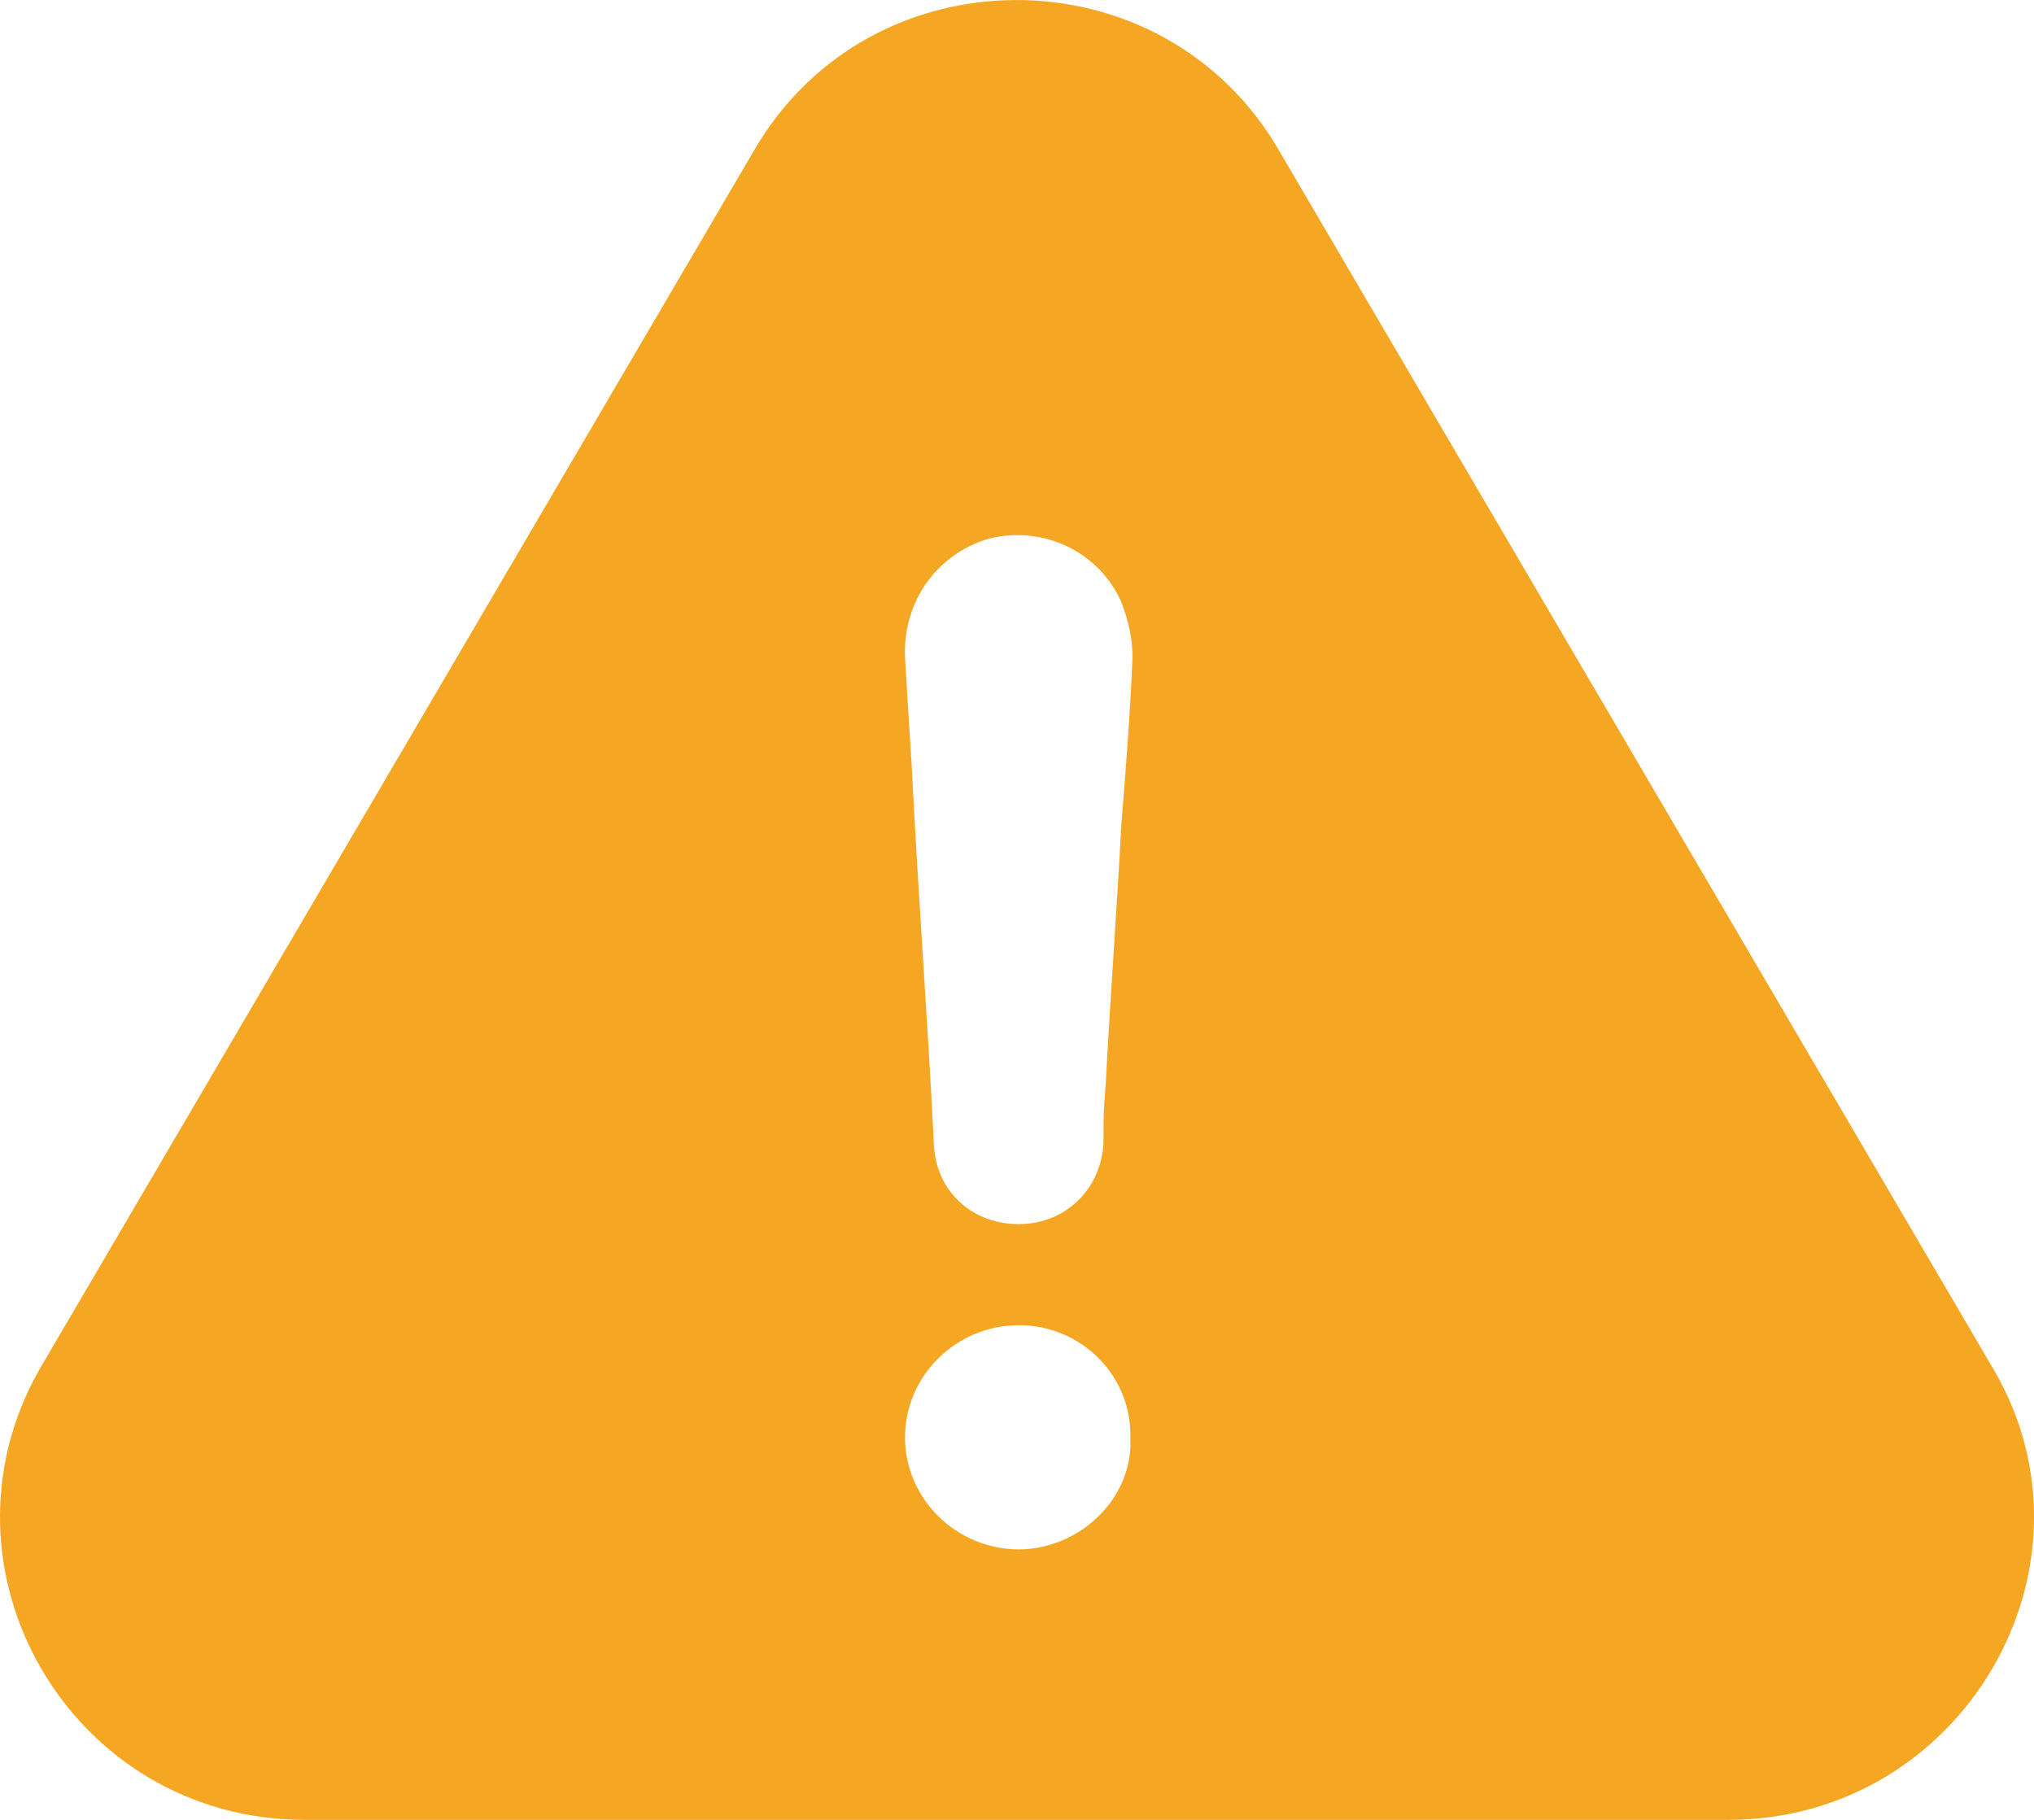
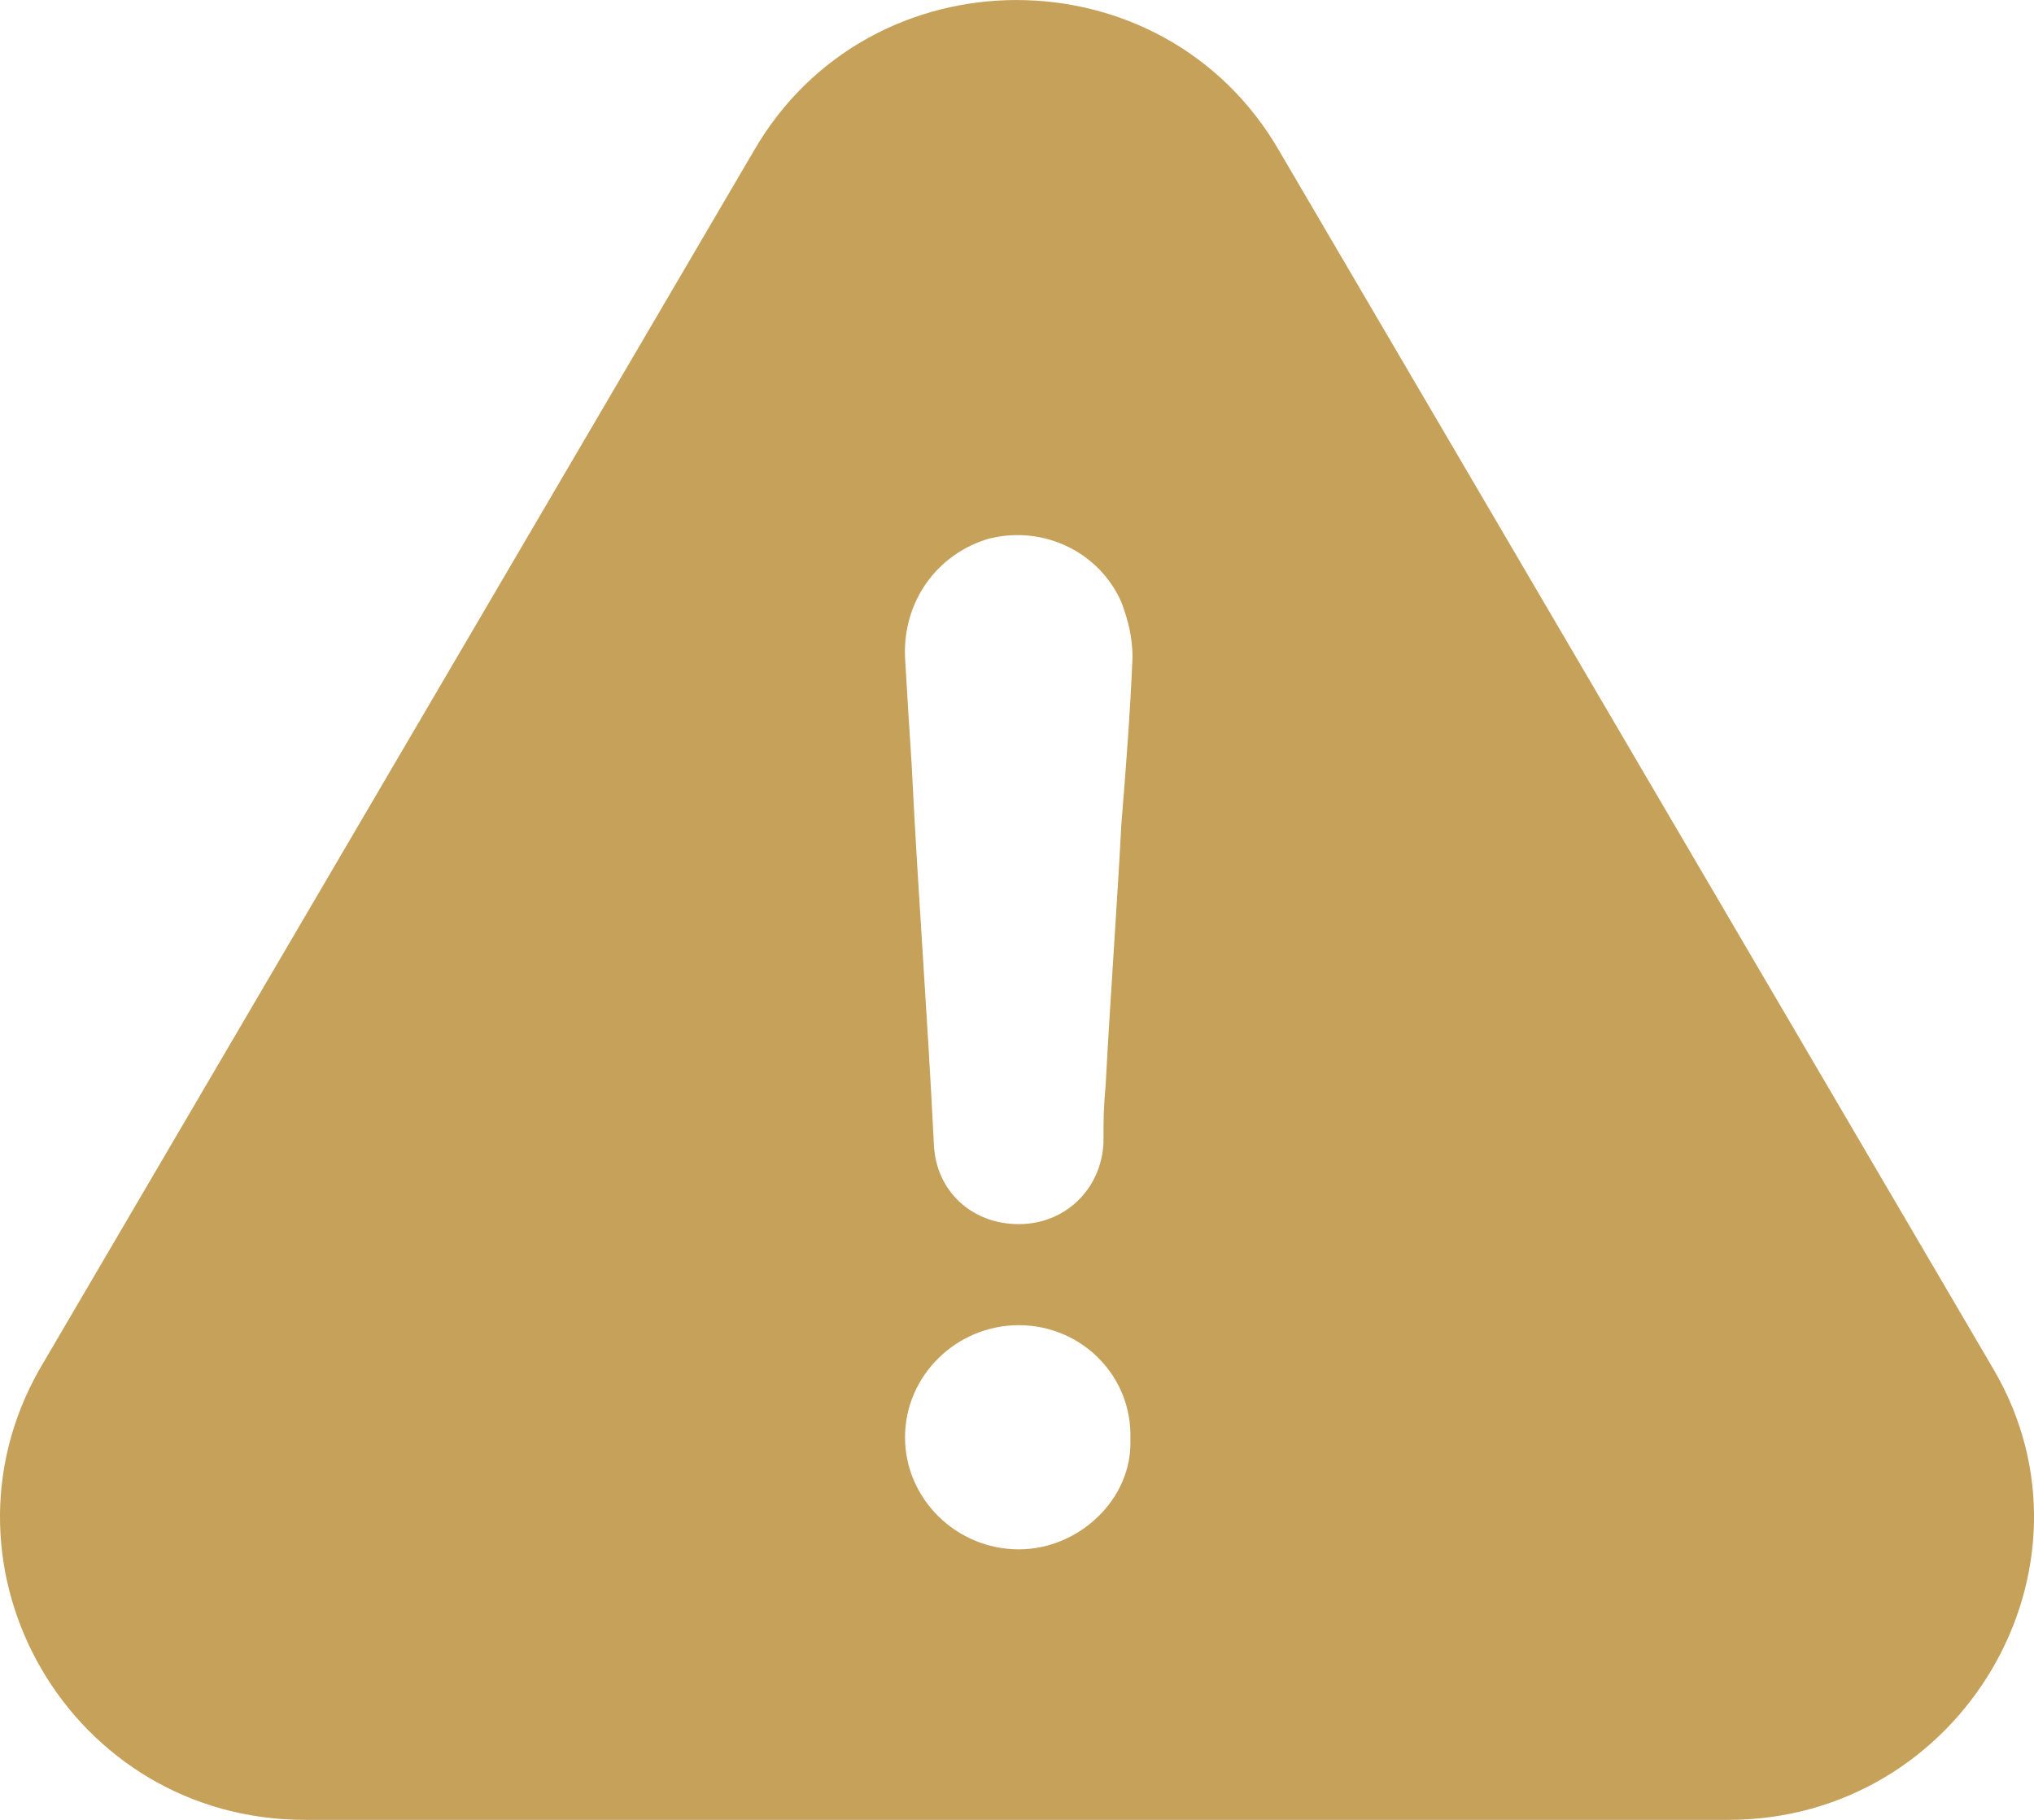
<svg xmlns="http://www.w3.org/2000/svg" width="19" height="17">
-   <path d="M9.246 5.03c.5-.123 1.021.123 1.229.595.062.164.104.329.104.513-.021.513-.062 1.047-.104 1.56-.042.801-.104 1.622-.146 2.423-.021.267-.021.287-.021.554-.021.431-.354.76-.792.76-.438 0-.771-.308-.792-.739-.062-1.252-.146-2.3-.208-3.552-.021-.329-.042-.657-.062-1.006-.021-.513.292-.965.792-1.109m.271 9.444c-.584 0-1.063-.472-1.063-1.047 0-.575.479-1.047 1.063-1.047.583 0 1.063.472 1.042 1.068.021.554-.479 1.026-1.042 1.026M2.849 17h13.294c2.188 0 3.563-2.361 2.479-4.209L11.954 1.417c-1.083-1.889-3.834-1.889-4.917 0L.369 12.791C-.693 14.659.661 17 2.849 17" fill="#F5A623" fill-rule="evenodd" />
+   <path d="M9.246 5.03c.5-.123 1.021.123 1.229.595.062.164.104.329.104.513-.021.513-.062 1.047-.104 1.56-.042.801-.104 1.622-.146 2.423-.021.267-.021.287-.021.554-.021.431-.354.76-.792.76-.438 0-.771-.308-.792-.739-.062-1.252-.146-2.3-.208-3.552-.021-.329-.042-.657-.062-1.006-.021-.513.292-.965.792-1.109m.271 9.444c-.584 0-1.063-.472-1.063-1.047 0-.575.479-1.047 1.063-1.047.583 0 1.063.472 1.042 1.068.021.554-.479 1.026-1.042 1.026M2.849 17h13.294c2.188 0 3.563-2.361 2.479-4.209L11.954 1.417c-1.083-1.889-3.834-1.889-4.917 0L.369 12.791C-.693 14.659.661 17 2.849 17" fill="#C6A15A" fill-rule="evenodd" />
</svg>
